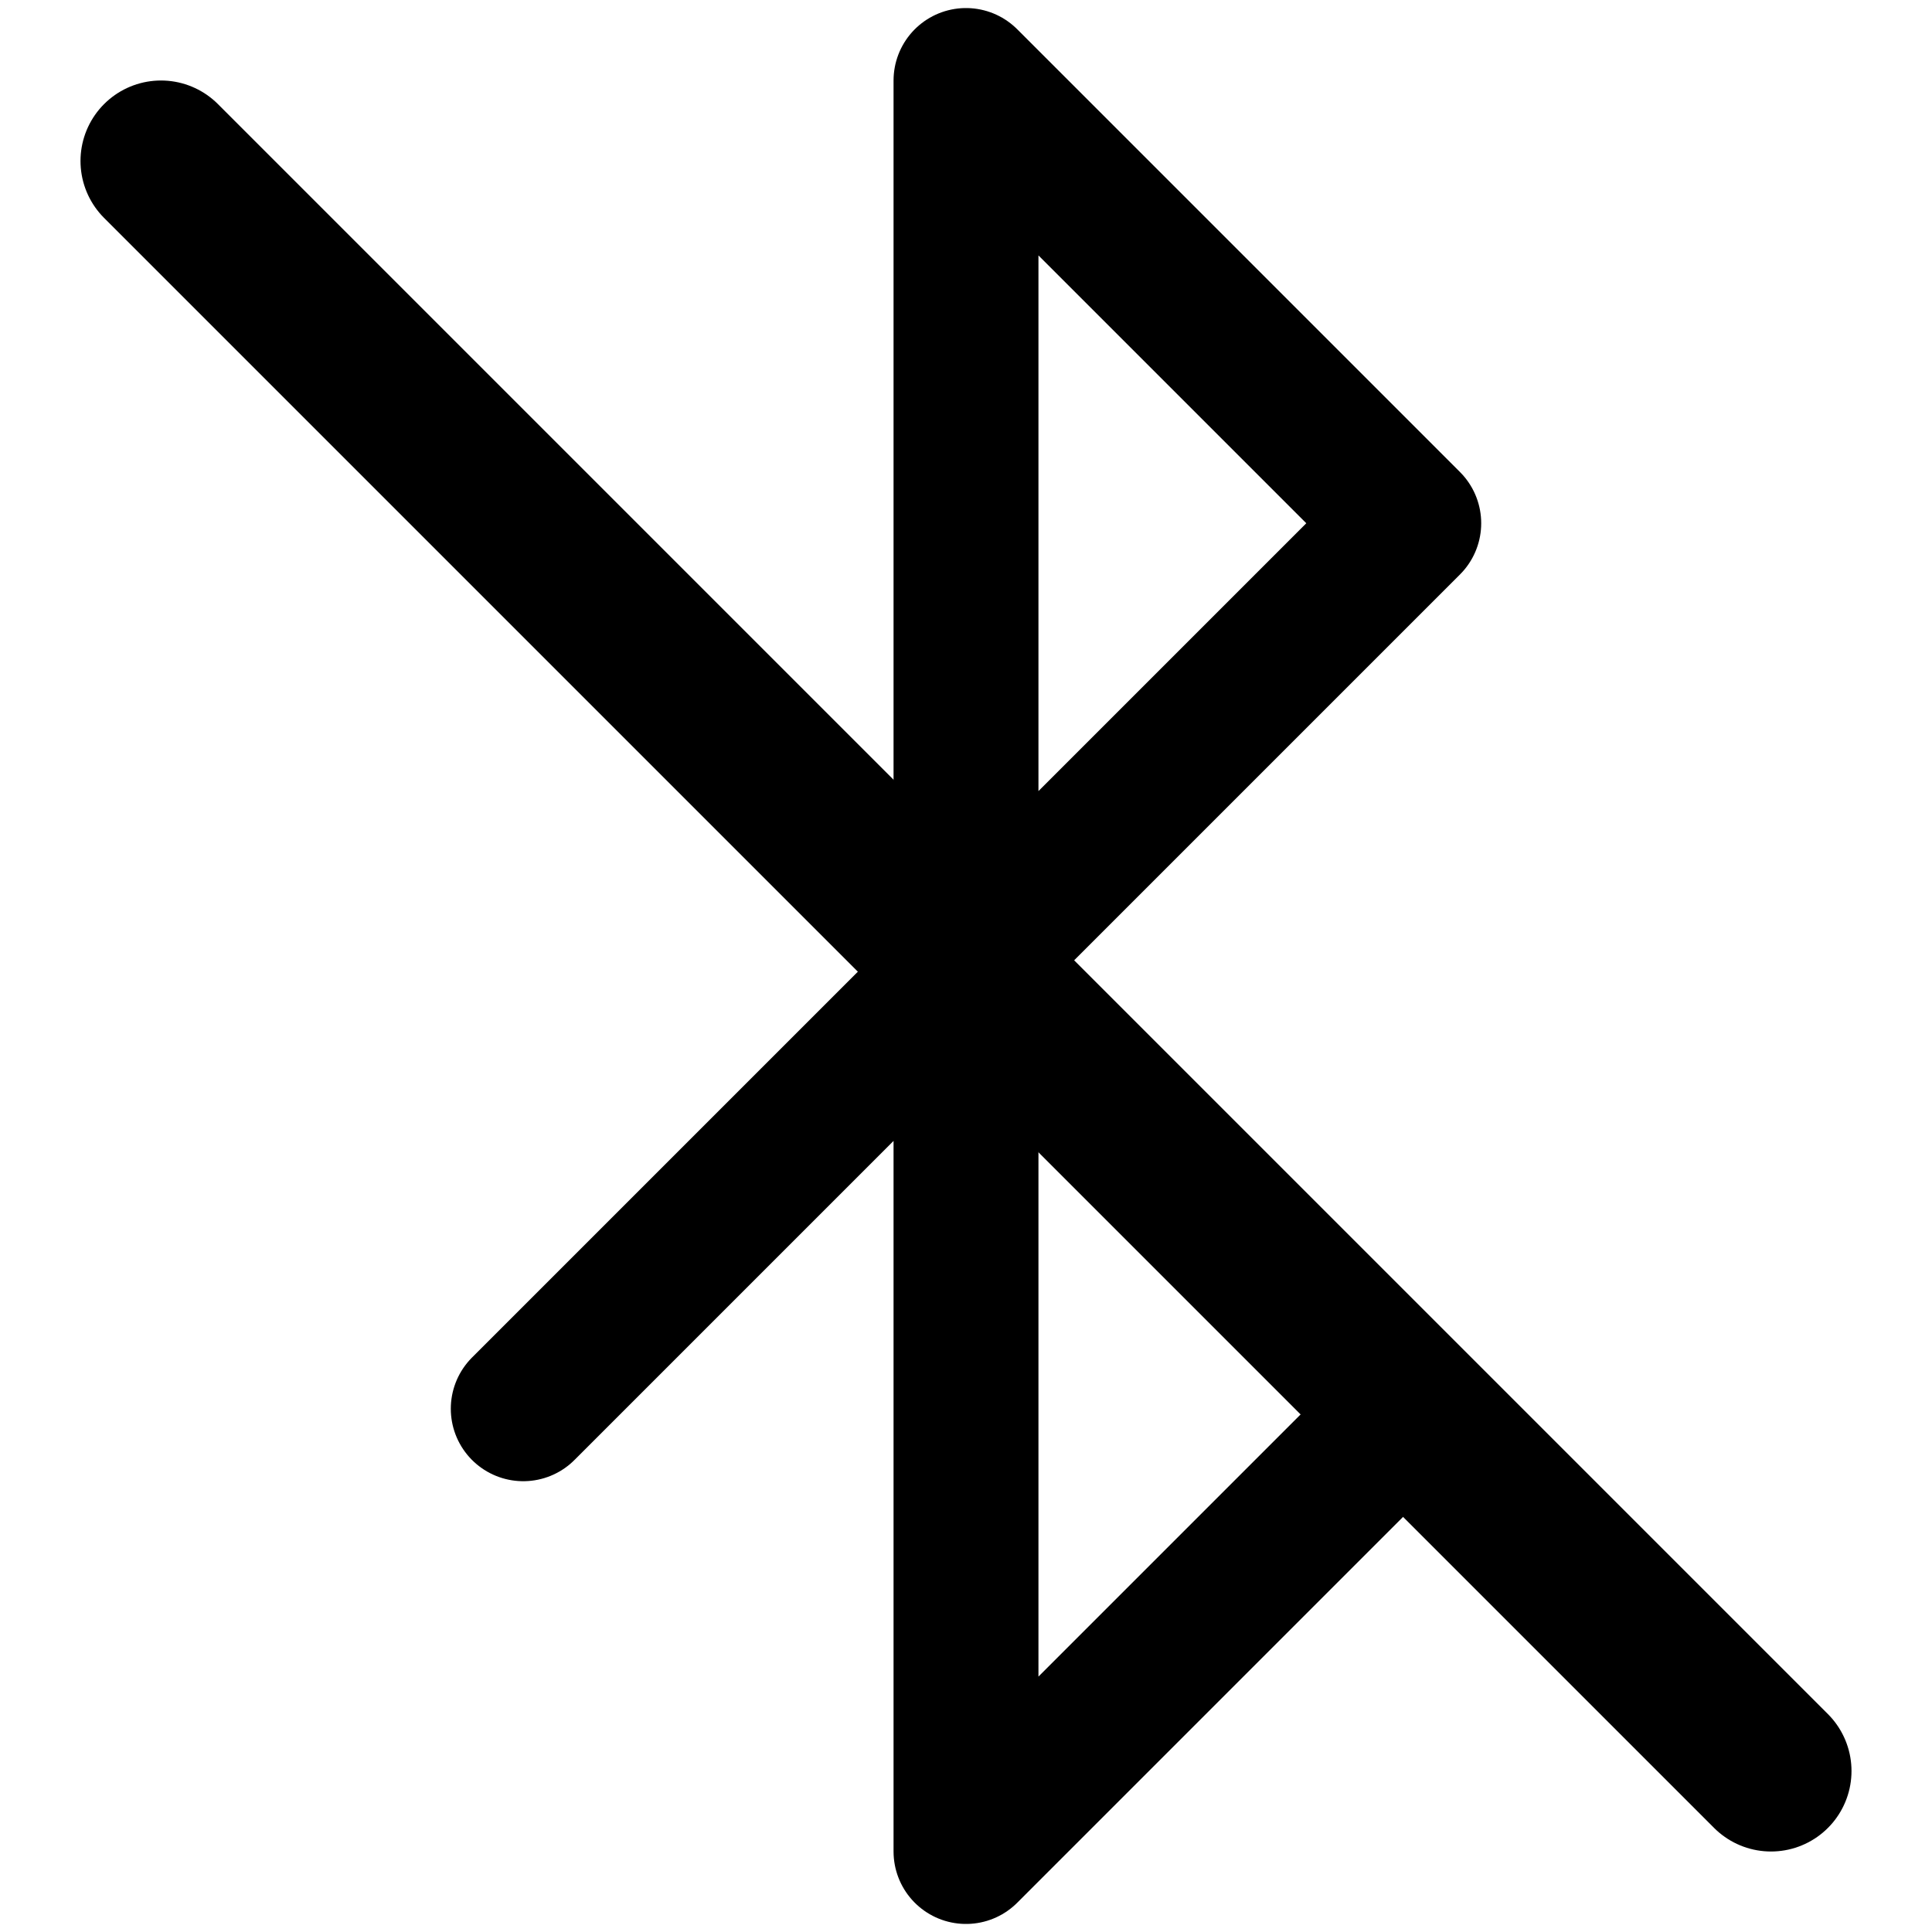
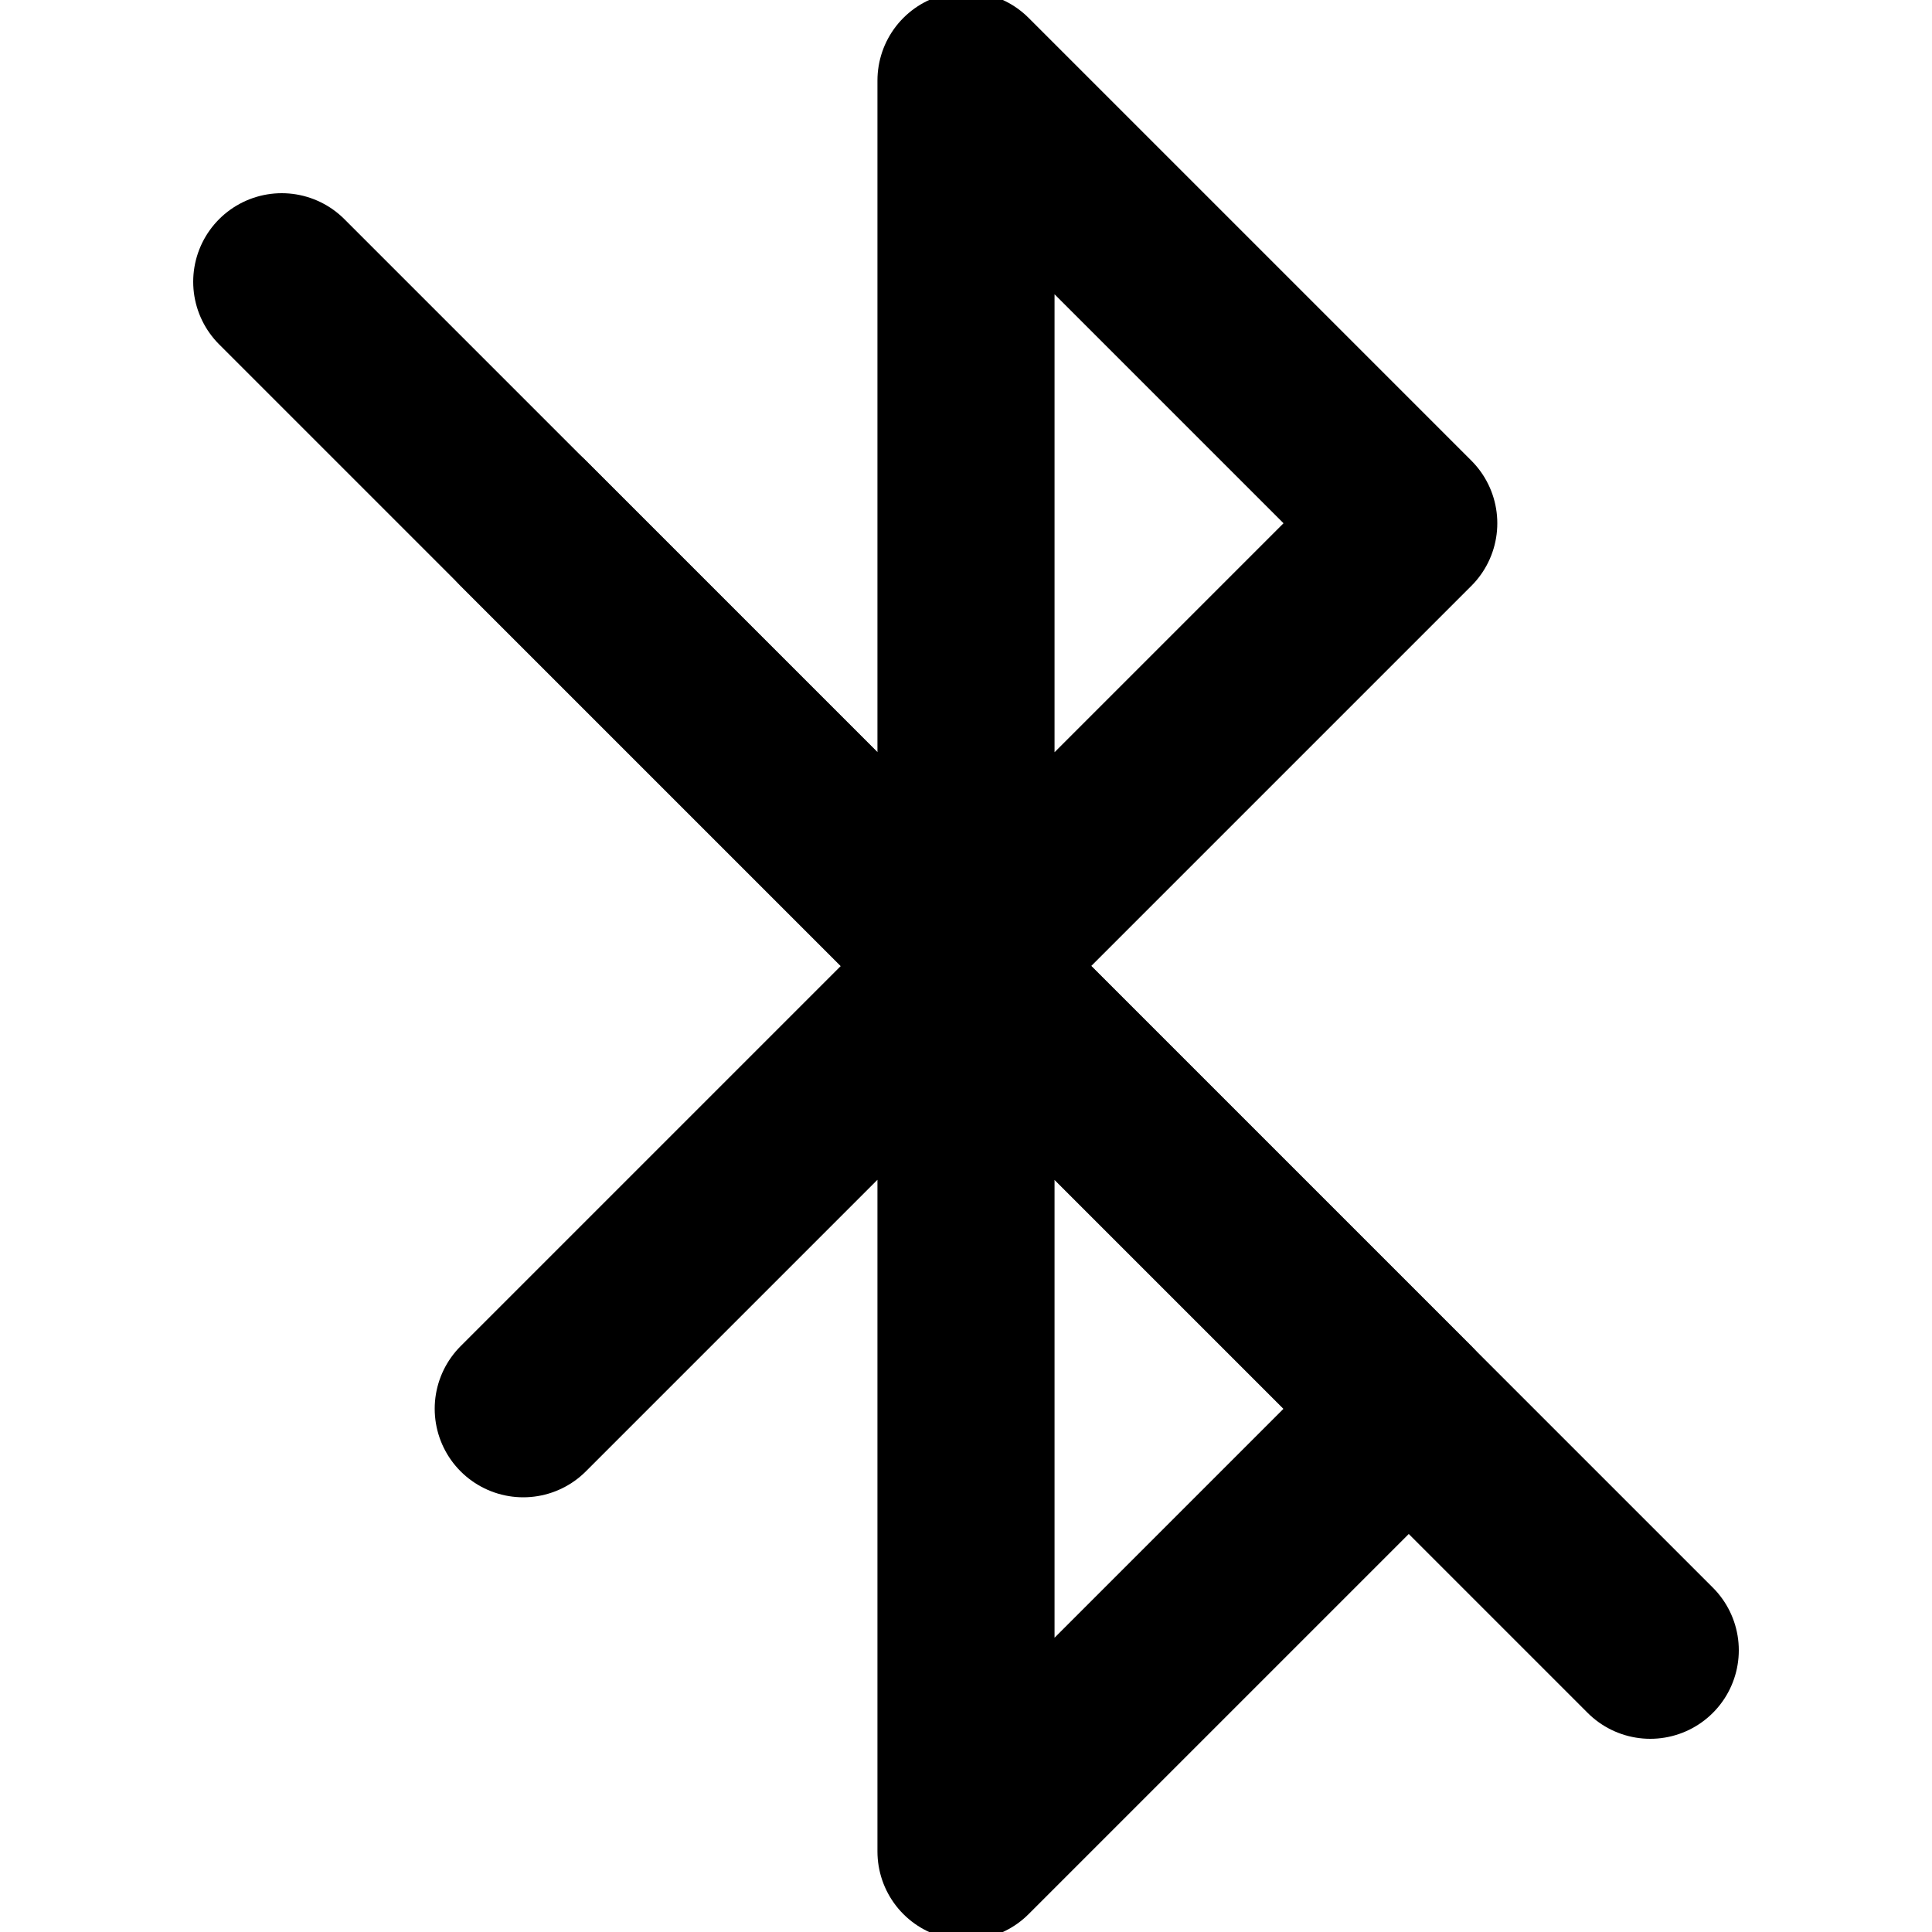
- <svg xmlns="http://www.w3.org/2000/svg" width="48" height="48" viewBox="0 0 24 24" fill="none" stroke="black" stroke-width="1.8" stroke-linecap="round" stroke-linejoin="round">
+ <svg xmlns="http://www.w3.org/2000/svg" width="48" height="48" viewBox="0 0 24 24" fill="none" stroke="black" stroke-width="2.2" stroke-linecap="round" stroke-linejoin="round">
  <path d="M6.5 6.5l11 11L12 23V1l5.5 5.5-11 11" />
-   <line x1="2" y1="2" x2="22" y2="22" stroke="black" stroke-width="2" stroke-linecap="round" />
+   <line x1="3.5" y1="3.5" x2="20.5" y2="20.5" stroke="black" stroke-width="2.2" stroke-linecap="round" />
</svg>
